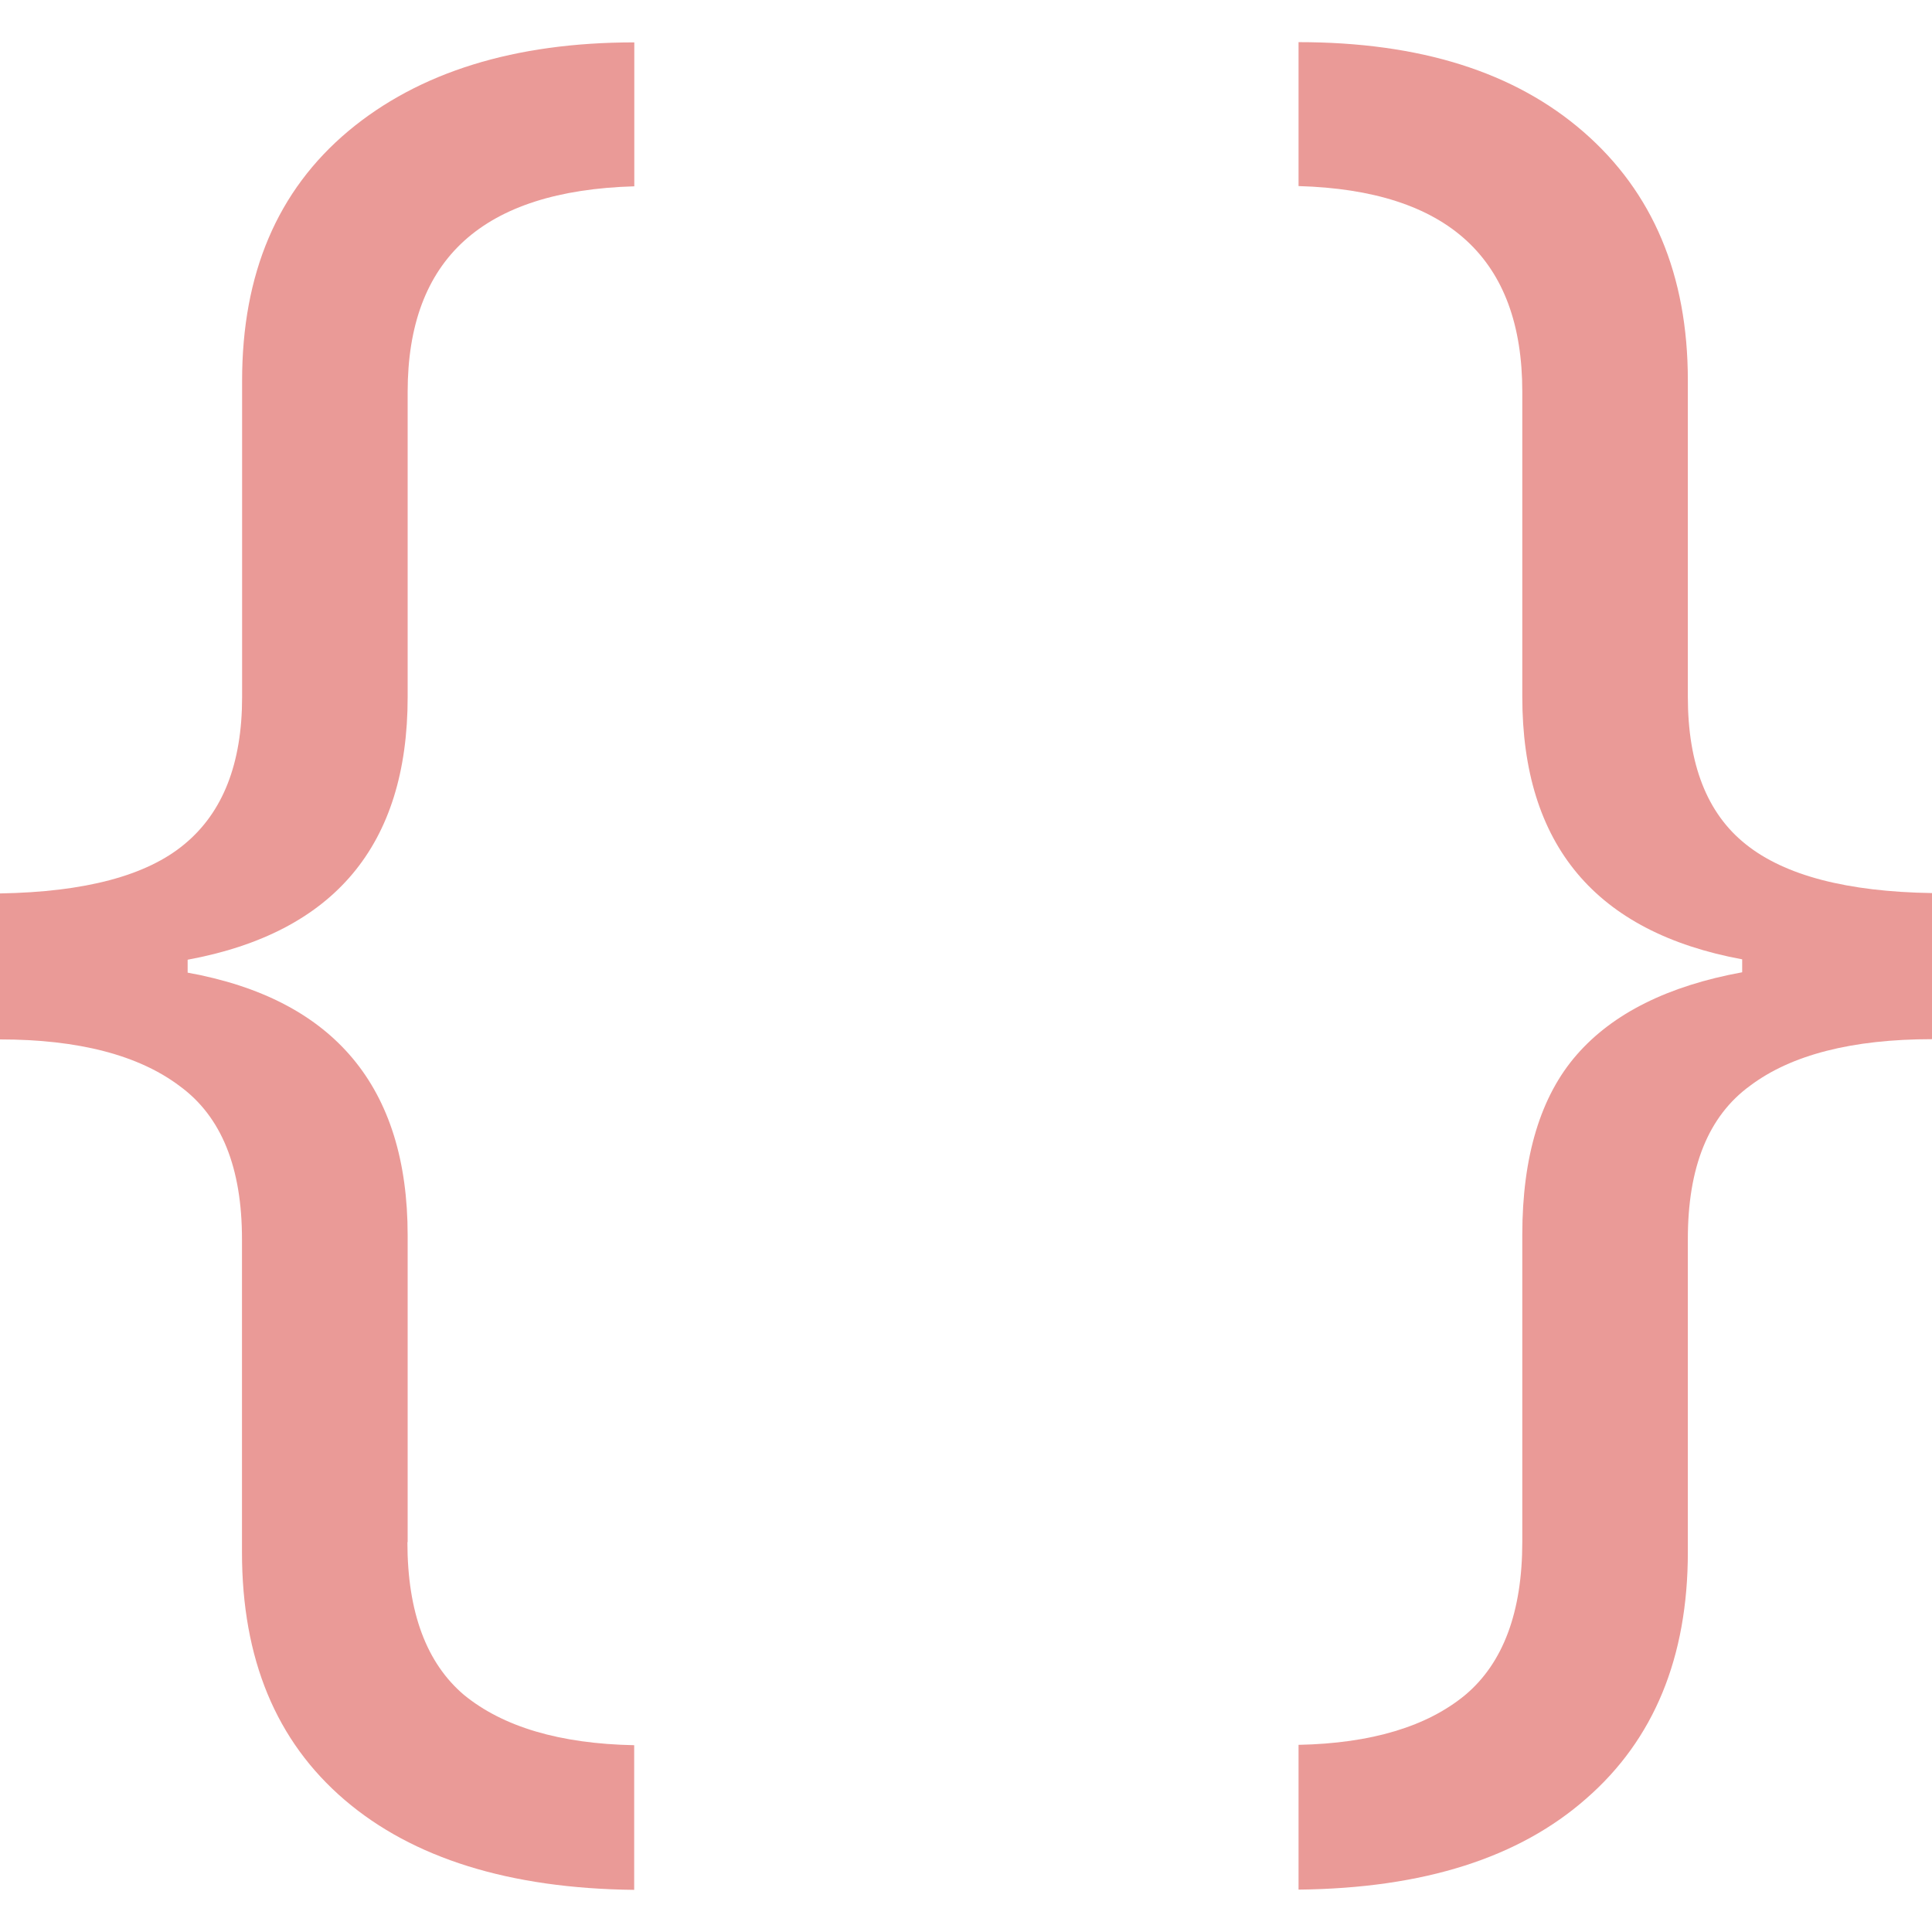
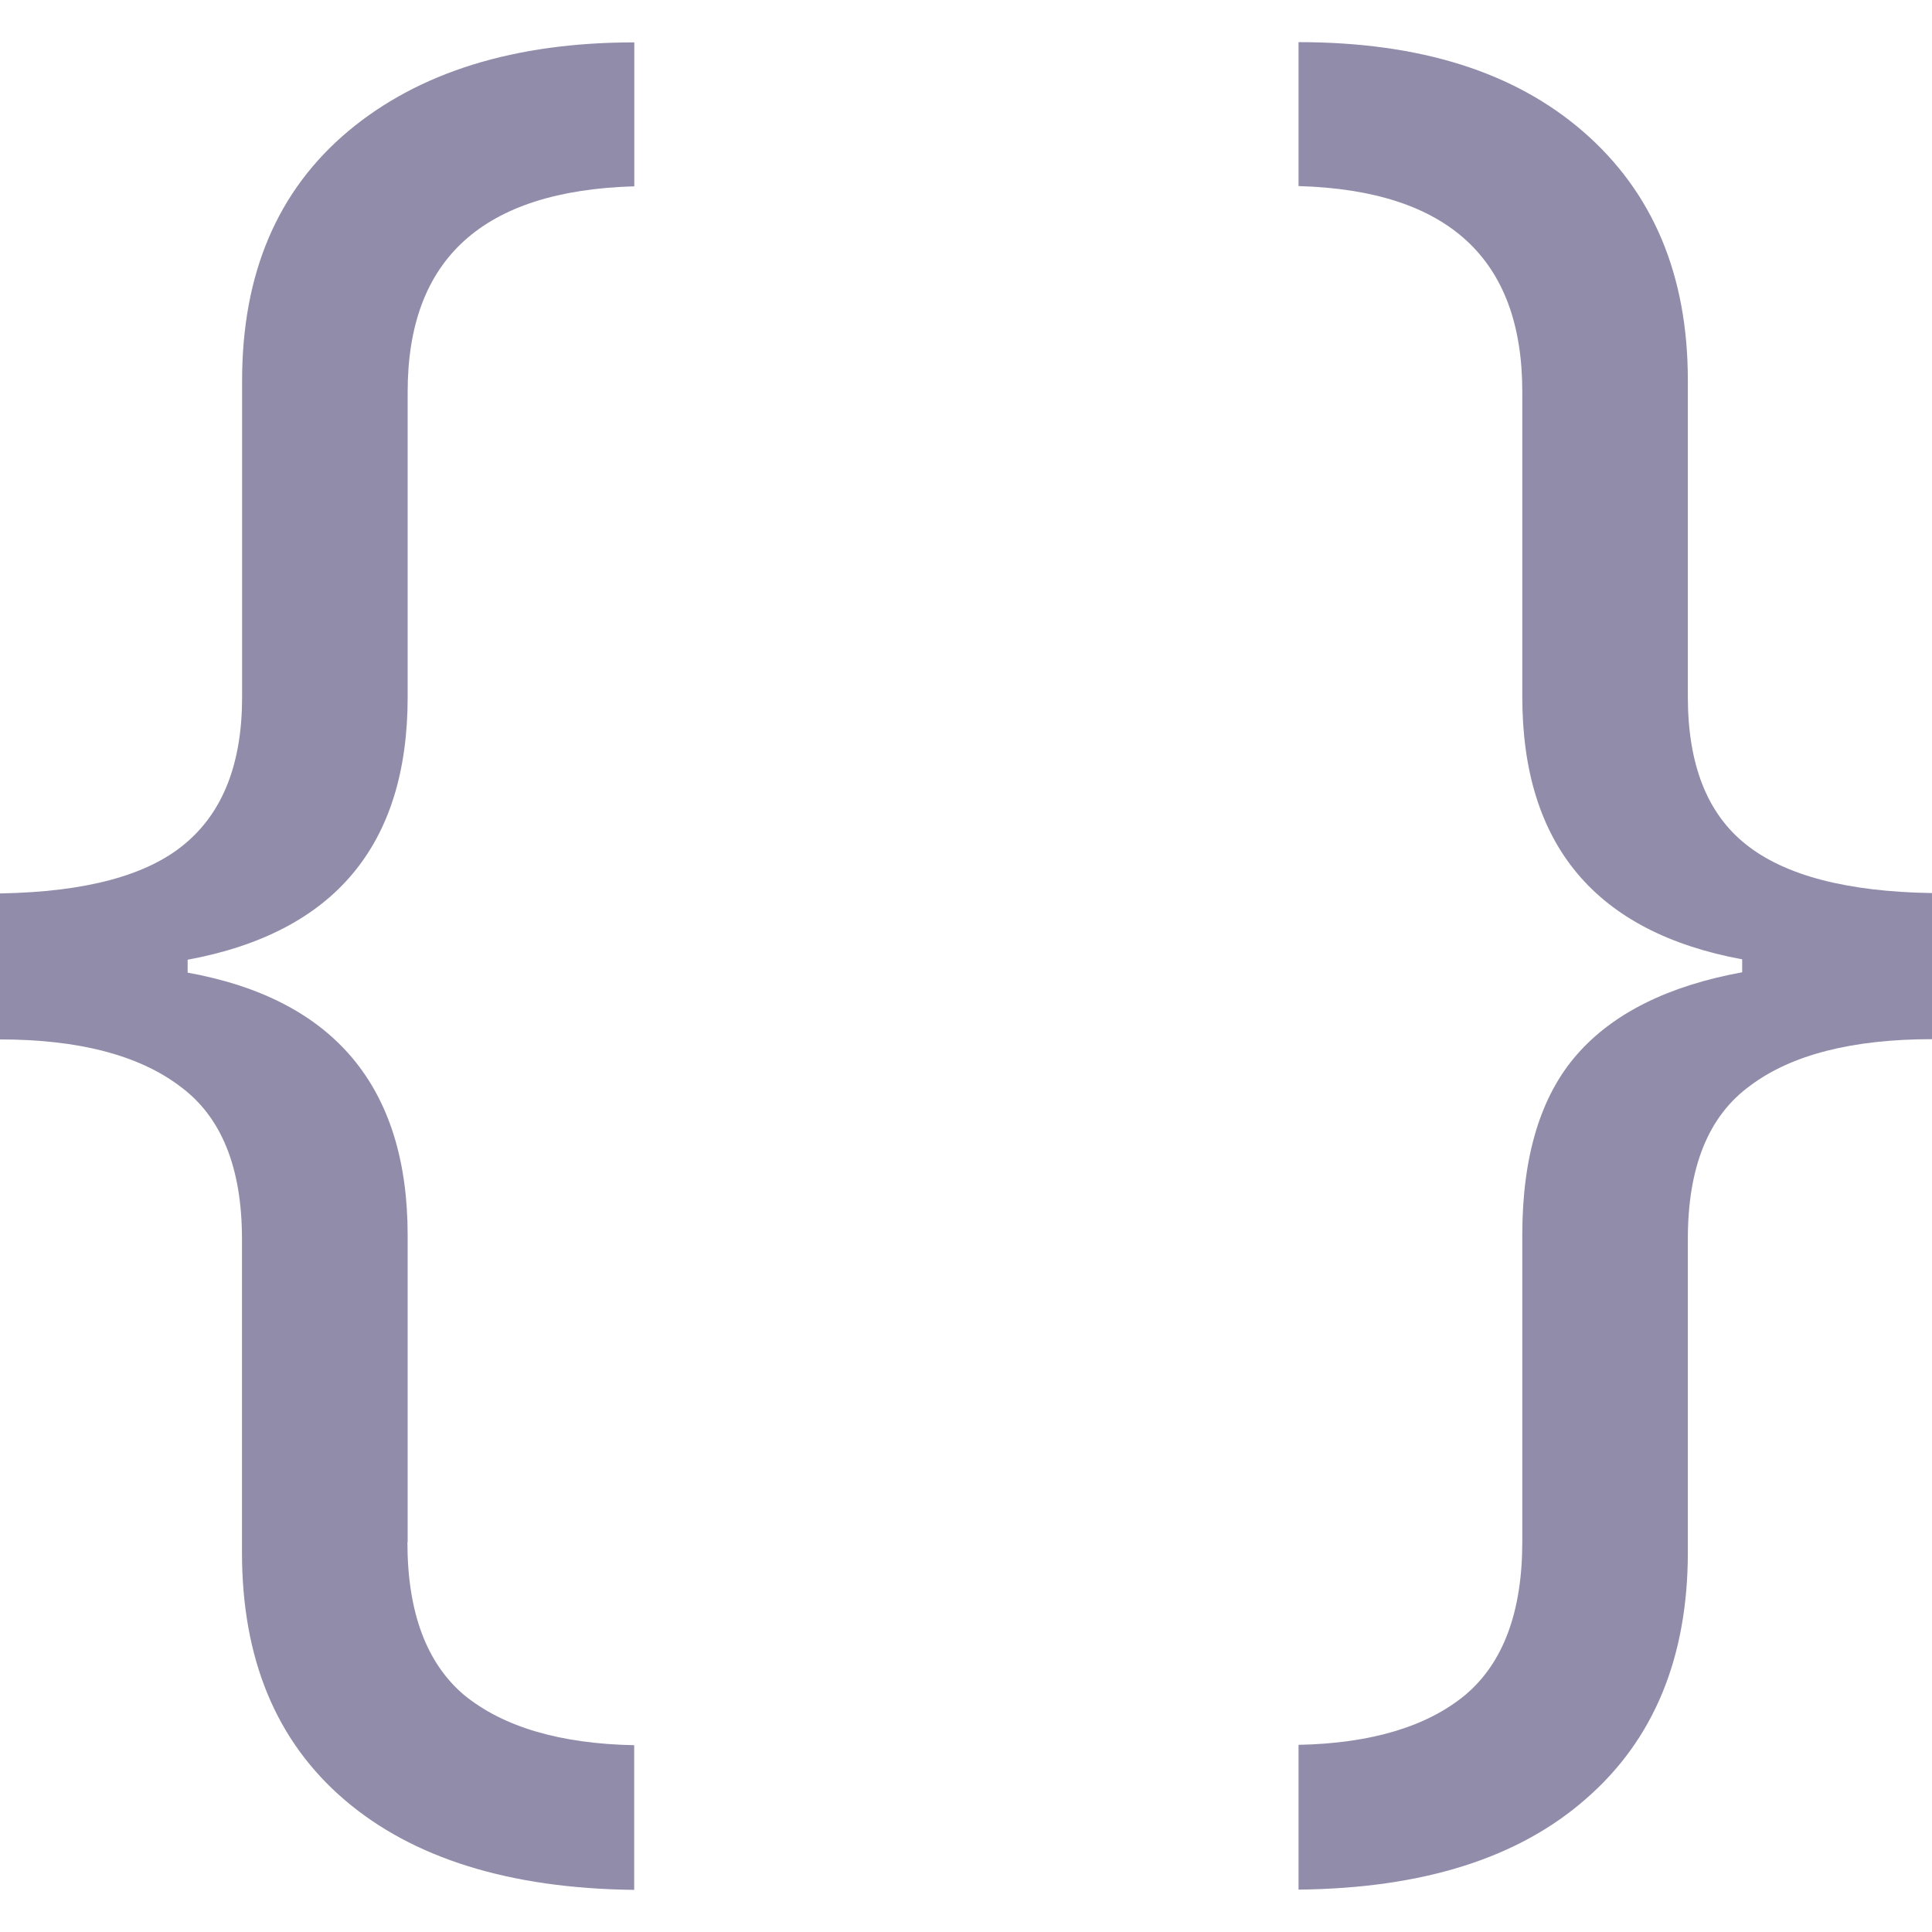
- <svg xmlns="http://www.w3.org/2000/svg" style="isolation:isolate" width="16" height="16" viewBox="0 0 16 16">
-   <defs>
+ <svg xmlns="http://www.w3.org/2000/svg" style="isolation:isolate" width="16" height="16" viewBox="0 0 16 16" version="1.1" id="svg26324">
+   <defs id="defs26318">
    <style id="current-color-scheme" type="text/css">
   .ColorScheme-Text { color:#ea9a97; } .ColorScheme-Highlight { color:#5294e2; }
  </style>
    <linearGradient id="arrongin" x1="0%" x2="0%" y1="0%" y2="100%">
-       <stop offset="0%" style="stop-color:#dd9b44; stop-opacity:1" />
-       <stop offset="100%" style="stop-color:#ad6c16; stop-opacity:1" />
+       <stop offset="0%" style="stop-color:#dd9b44; stop-opacity:1" id="stop26265" />
+       <stop offset="100%" style="stop-color:#ad6c16; stop-opacity:1" id="stop26267" />
    </linearGradient>
    <linearGradient id="aurora" x1="0%" x2="0%" y1="0%" y2="100%">
-       <stop offset="0%" style="stop-color:#09D4DF; stop-opacity:1" />
-       <stop offset="100%" style="stop-color:#9269F4; stop-opacity:1" />
+       <stop offset="0%" style="stop-color:#09D4DF; stop-opacity:1" id="stop26270" />
+       <stop offset="100%" style="stop-color:#9269F4; stop-opacity:1" id="stop26272" />
    </linearGradient>
    <linearGradient id="fitdance" x1="0%" x2="0%" y1="0%" y2="100%">
-       <stop offset="0%" style="stop-color:#1AD6AB; stop-opacity:1" />
-       <stop offset="100%" style="stop-color:#329DB6; stop-opacity:1" />
+       <stop offset="0%" style="stop-color:#1AD6AB; stop-opacity:1" id="stop26275" />
+       <stop offset="100%" style="stop-color:#329DB6; stop-opacity:1" id="stop26277" />
    </linearGradient>
    <linearGradient id="oomox" x1="0%" x2="0%" y1="0%" y2="100%">
-       <stop offset="0%" style="stop-color:#efefe7; stop-opacity:1" />
-       <stop offset="100%" style="stop-color:#8f8f8b; stop-opacity:1" />
+       <stop offset="0%" style="stop-color:#efefe7; stop-opacity:1" id="stop26280" />
+       <stop offset="100%" style="stop-color:#8f8f8b; stop-opacity:1" id="stop26282" />
    </linearGradient>
    <linearGradient id="rainblue" x1="0%" x2="0%" y1="0%" y2="100%">
-       <stop offset="0%" style="stop-color:#00F260; stop-opacity:1" />
-       <stop offset="100%" style="stop-color:#0575E6; stop-opacity:1" />
+       <stop offset="0%" style="stop-color:#00F260; stop-opacity:1" id="stop26285" />
+       <stop offset="100%" style="stop-color:#0575E6; stop-opacity:1" id="stop26287" />
    </linearGradient>
    <linearGradient id="sunrise" x1="0%" x2="0%" y1="0%" y2="100%">
-       <stop offset="0%" style="stop-color: #FF8501; stop-opacity:1" />
-       <stop offset="100%" style="stop-color: #FFCB01; stop-opacity:1" />
+       <stop offset="0%" style="stop-color: #FF8501; stop-opacity:1" id="stop26290" />
+       <stop offset="100%" style="stop-color: #FFCB01; stop-opacity:1" id="stop26292" />
    </linearGradient>
    <linearGradient id="telinkrin" x1="0%" x2="0%" y1="0%" y2="100%">
-       <stop offset="0%" style="stop-color: #b2ced6; stop-opacity:1" />
-       <stop offset="100%" style="stop-color: #6da5b7; stop-opacity:1" />
+       <stop offset="0%" style="stop-color: #b2ced6; stop-opacity:1" id="stop26295" />
+       <stop offset="100%" style="stop-color: #6da5b7; stop-opacity:1" id="stop26297" />
    </linearGradient>
    <linearGradient id="60spsycho" x1="0%" x2="0%" y1="0%" y2="100%">
-       <stop offset="0%" style="stop-color: #df5940; stop-opacity:1" />
-       <stop offset="25%" style="stop-color: #d8d15f; stop-opacity:1" />
-       <stop offset="50%" style="stop-color: #e9882a; stop-opacity:1" />
-       <stop offset="100%" style="stop-color: #279362; stop-opacity:1" />
+       <stop offset="0%" style="stop-color: #df5940; stop-opacity:1" id="stop26300" />
+       <stop offset="25%" style="stop-color: #d8d15f; stop-opacity:1" id="stop26302" />
+       <stop offset="50%" style="stop-color: #e9882a; stop-opacity:1" id="stop26304" />
+       <stop offset="100%" style="stop-color: #279362; stop-opacity:1" id="stop26306" />
    </linearGradient>
    <linearGradient id="90ssummer" x1="0%" x2="0%" y1="0%" y2="100%">
-       <stop offset="0%" style="stop-color: #f618c7; stop-opacity:1" />
-       <stop offset="20%" style="stop-color: #94ffab; stop-opacity:1" />
-       <stop offset="50%" style="stop-color: #fbfd54; stop-opacity:1" />
-       <stop offset="100%" style="stop-color: #0f83ae; stop-opacity:1" />
+       <stop offset="0%" style="stop-color: #f618c7; stop-opacity:1" id="stop26309" />
+       <stop offset="20%" style="stop-color: #94ffab; stop-opacity:1" id="stop26311" />
+       <stop offset="50%" style="stop-color: #fbfd54; stop-opacity:1" id="stop26313" />
+       <stop offset="100%" style="stop-color: #0f83ae; stop-opacity:1" id="stop26315" />
    </linearGradient>
  </defs>
-   <path style="fill:currentColor;" class="ColorScheme-Text" d="M 3.374 12.771 C 3.374 13.354 3.533 13.774 3.843 14.037 C 4.166 14.301 4.636 14.441 5.252 14.453 L 5.252 15.651 C 4.218 15.64 3.417 15.388 2.854 14.906 C 2.285 14.419 2.004 13.736 2.004 12.856 L 2.004 10.263 C 2.004 9.669 1.834 9.247 1.489 8.995 C 1.149 8.738 0.649 8.608 0 8.608 L 0 7.399 C 0.703 7.387 1.214 7.253 1.529 6.99 C 1.846 6.727 2.005 6.323 2.005 5.773 L 2.005 3.153 C 2.005 2.266 2.297 1.579 2.884 1.086 C 3.469 0.597 4.261 0.351 5.253 0.351 L 5.253 1.543 C 3.998 1.579 3.376 2.144 3.376 3.246 L 3.376 5.773 C 3.376 7.001 2.766 7.724 1.554 7.948 L 1.554 8.055 C 2.766 8.274 3.376 9.001 3.376 10.23 L 3.376 12.772" />
-   <path style="fill:currentColor;" class="ColorScheme-Text" d="M 14.429 7.945 C 13.216 7.721 12.607 6.999 12.607 5.77 L 12.607 3.244 C 12.607 2.141 11.991 1.576 10.754 1.541 L 10.754 0.349 C 11.756 0.349 12.542 0.594 13.116 1.094 C 13.687 1.592 13.978 2.275 13.978 3.15 L 13.978 5.771 C 13.978 6.327 14.136 6.736 14.458 6.992 C 14.781 7.251 15.297 7.385 16 7.396 L 16 8.606 C 15.337 8.606 14.833 8.736 14.493 8.992 C 14.147 9.244 13.978 9.667 13.978 10.26 L 13.978 12.854 C 13.978 13.727 13.696 14.406 13.14 14.892 C 12.582 15.385 11.792 15.638 10.754 15.649 L 10.754 14.45 C 11.357 14.438 11.821 14.298 12.138 14.034 C 12.448 13.771 12.607 13.351 12.607 12.768 L 12.607 10.226 C 12.607 9.576 12.759 9.077 13.058 8.735 C 13.356 8.393 13.814 8.164 14.428 8.052 L 14.428 7.945" />
+   <path style="fill:#908caa;fill-opacity:1" class="ColorScheme-Text" d="M 3.374 12.771 C 3.374 13.354 3.533 13.774 3.843 14.037 C 4.166 14.301 4.636 14.441 5.252 14.453 L 5.252 15.651 C 4.218 15.64 3.417 15.388 2.854 14.906 C 2.285 14.419 2.004 13.736 2.004 12.856 L 2.004 10.263 C 2.004 9.669 1.834 9.247 1.489 8.995 C 1.149 8.738 0.649 8.608 0 8.608 L 0 7.399 C 0.703 7.387 1.214 7.253 1.529 6.99 C 1.846 6.727 2.005 6.323 2.005 5.773 L 2.005 3.153 C 2.005 2.266 2.297 1.579 2.884 1.086 C 3.469 0.597 4.261 0.351 5.253 0.351 L 5.253 1.543 C 3.998 1.579 3.376 2.144 3.376 3.246 L 3.376 5.773 C 3.376 7.001 2.766 7.724 1.554 7.948 L 1.554 8.055 C 2.766 8.274 3.376 9.001 3.376 10.23 L 3.376 12.772" id="path26320" />
+   <path style="fill:#908caa;fill-opacity:1" class="ColorScheme-Text" d="M 14.429 7.945 C 13.216 7.721 12.607 6.999 12.607 5.77 L 12.607 3.244 C 12.607 2.141 11.991 1.576 10.754 1.541 L 10.754 0.349 C 11.756 0.349 12.542 0.594 13.116 1.094 C 13.687 1.592 13.978 2.275 13.978 3.15 L 13.978 5.771 C 13.978 6.327 14.136 6.736 14.458 6.992 C 14.781 7.251 15.297 7.385 16 7.396 L 16 8.606 C 15.337 8.606 14.833 8.736 14.493 8.992 C 14.147 9.244 13.978 9.667 13.978 10.26 L 13.978 12.854 C 13.978 13.727 13.696 14.406 13.14 14.892 C 12.582 15.385 11.792 15.638 10.754 15.649 L 10.754 14.45 C 11.357 14.438 11.821 14.298 12.138 14.034 C 12.448 13.771 12.607 13.351 12.607 12.768 L 12.607 10.226 C 12.607 9.576 12.759 9.077 13.058 8.735 C 13.356 8.393 13.814 8.164 14.428 8.052 L 14.428 7.945" id="path26322" />
</svg>
